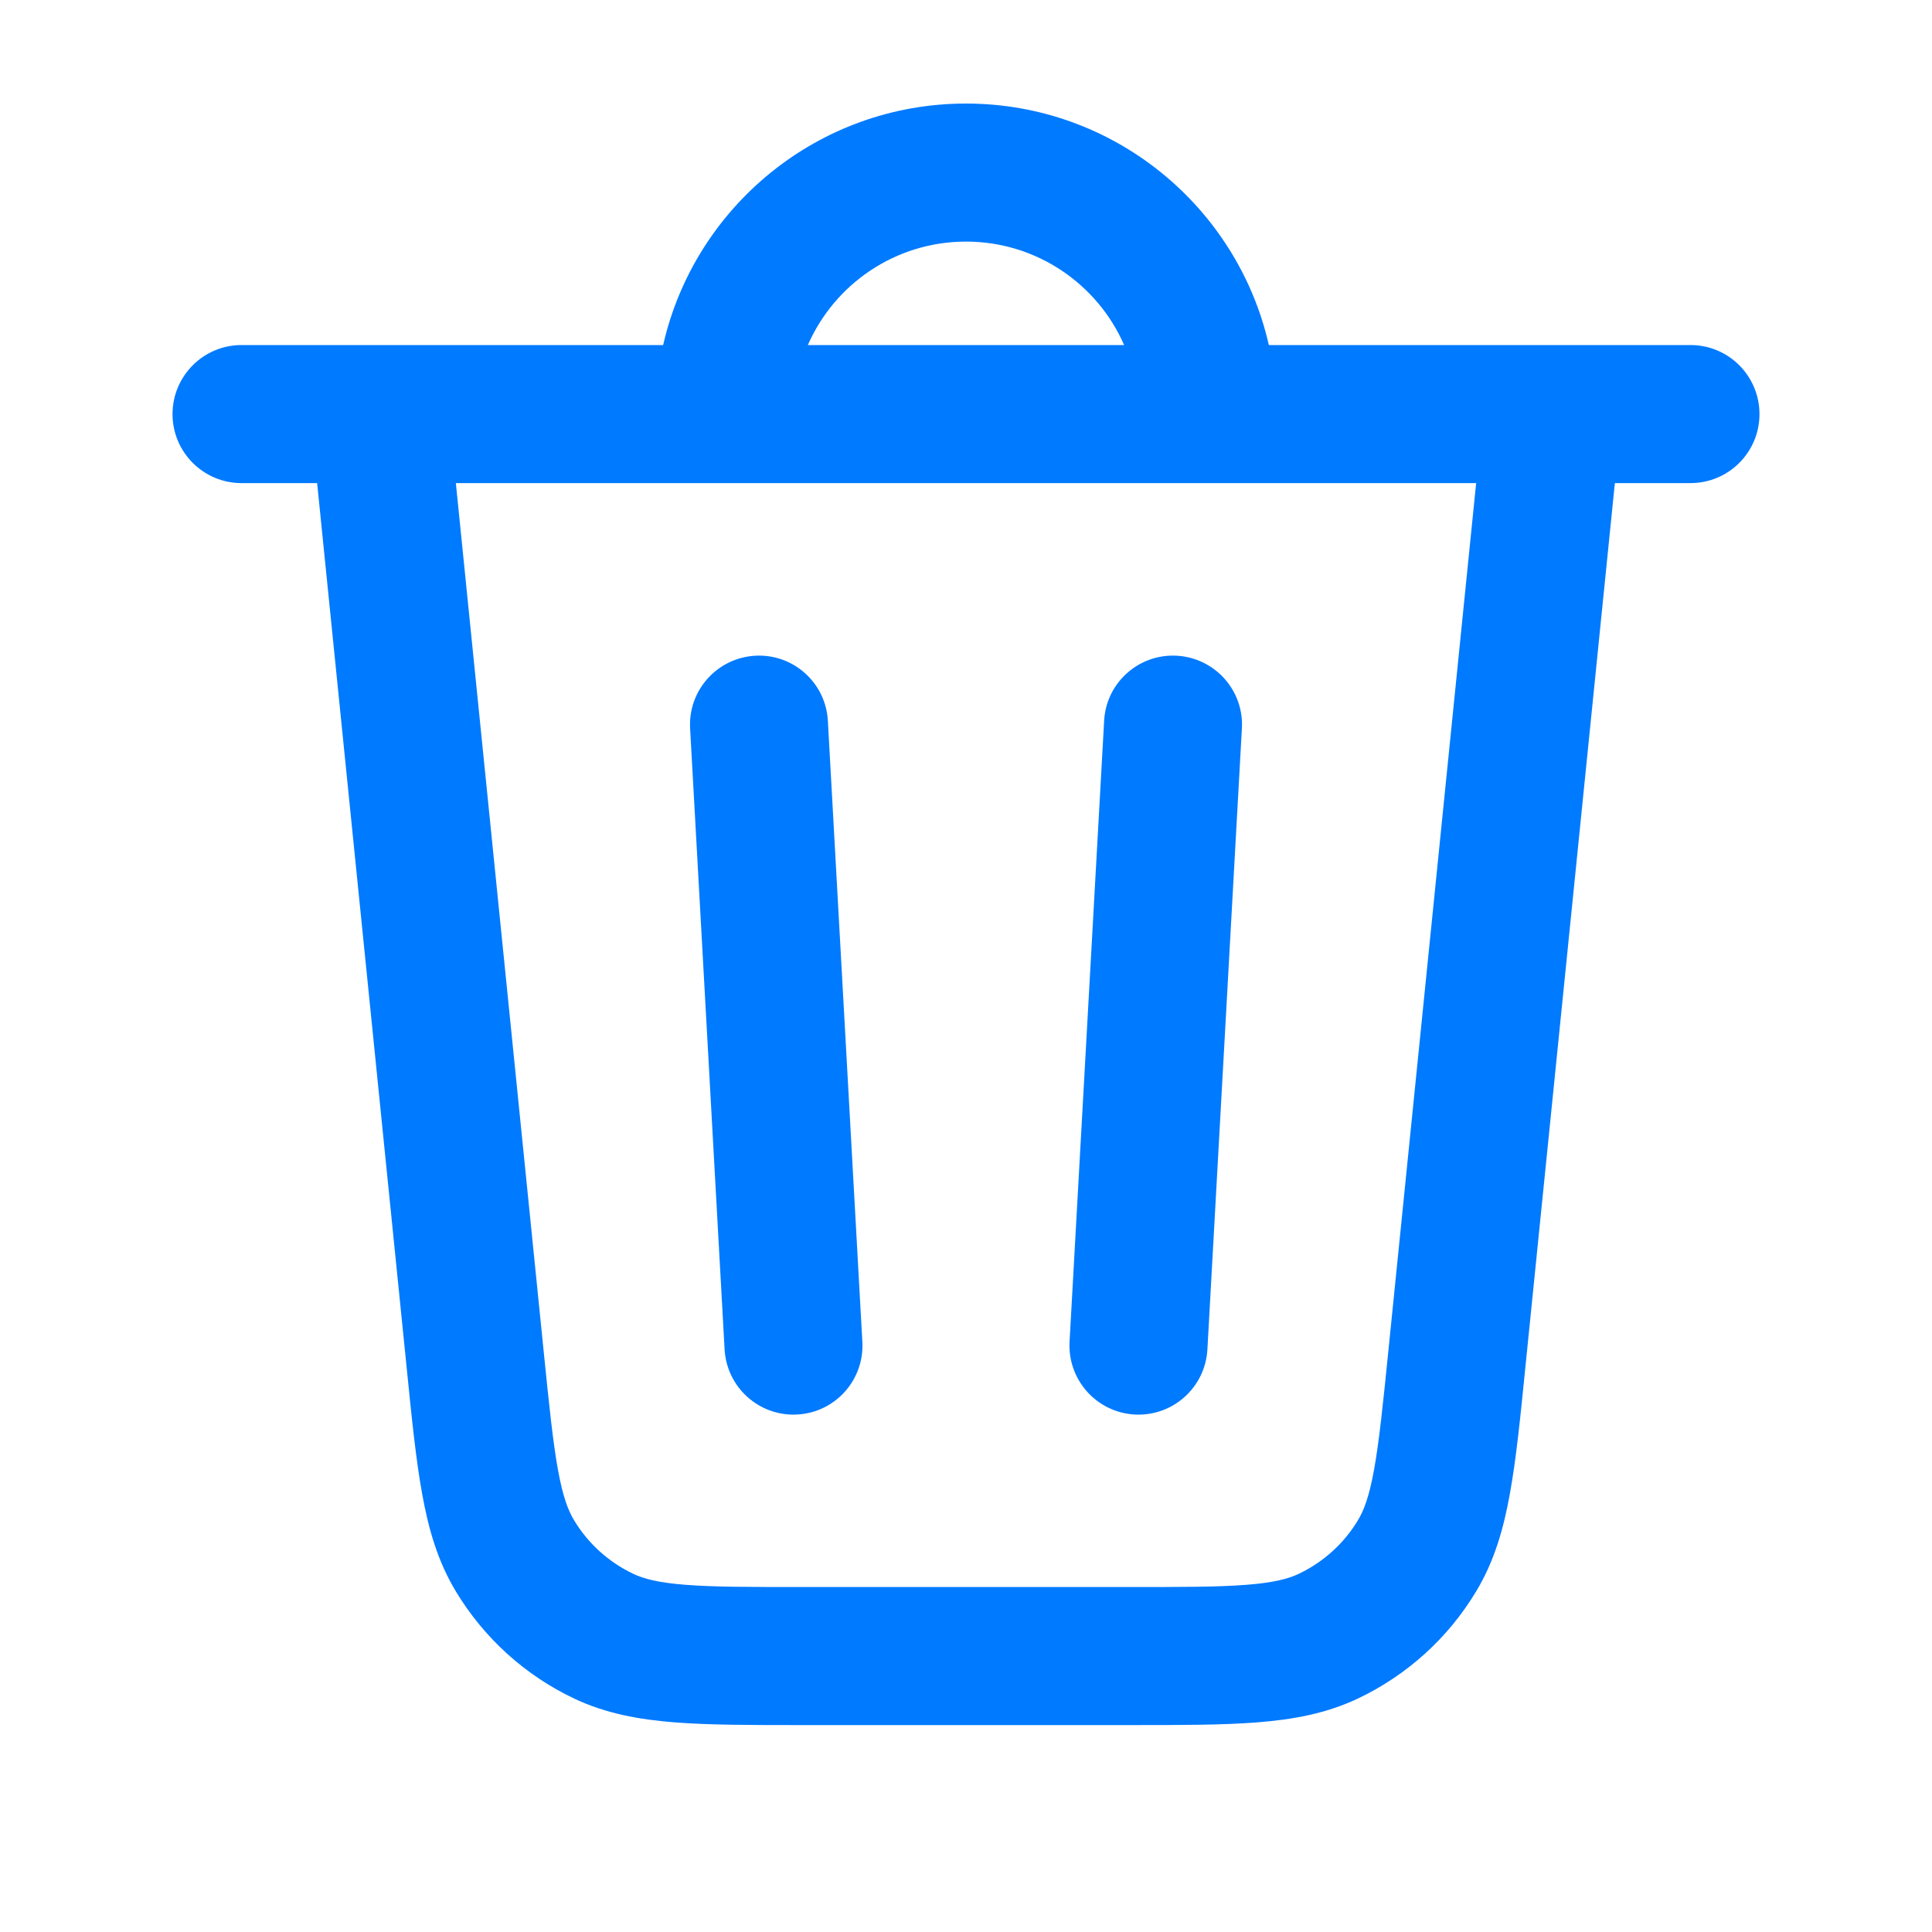
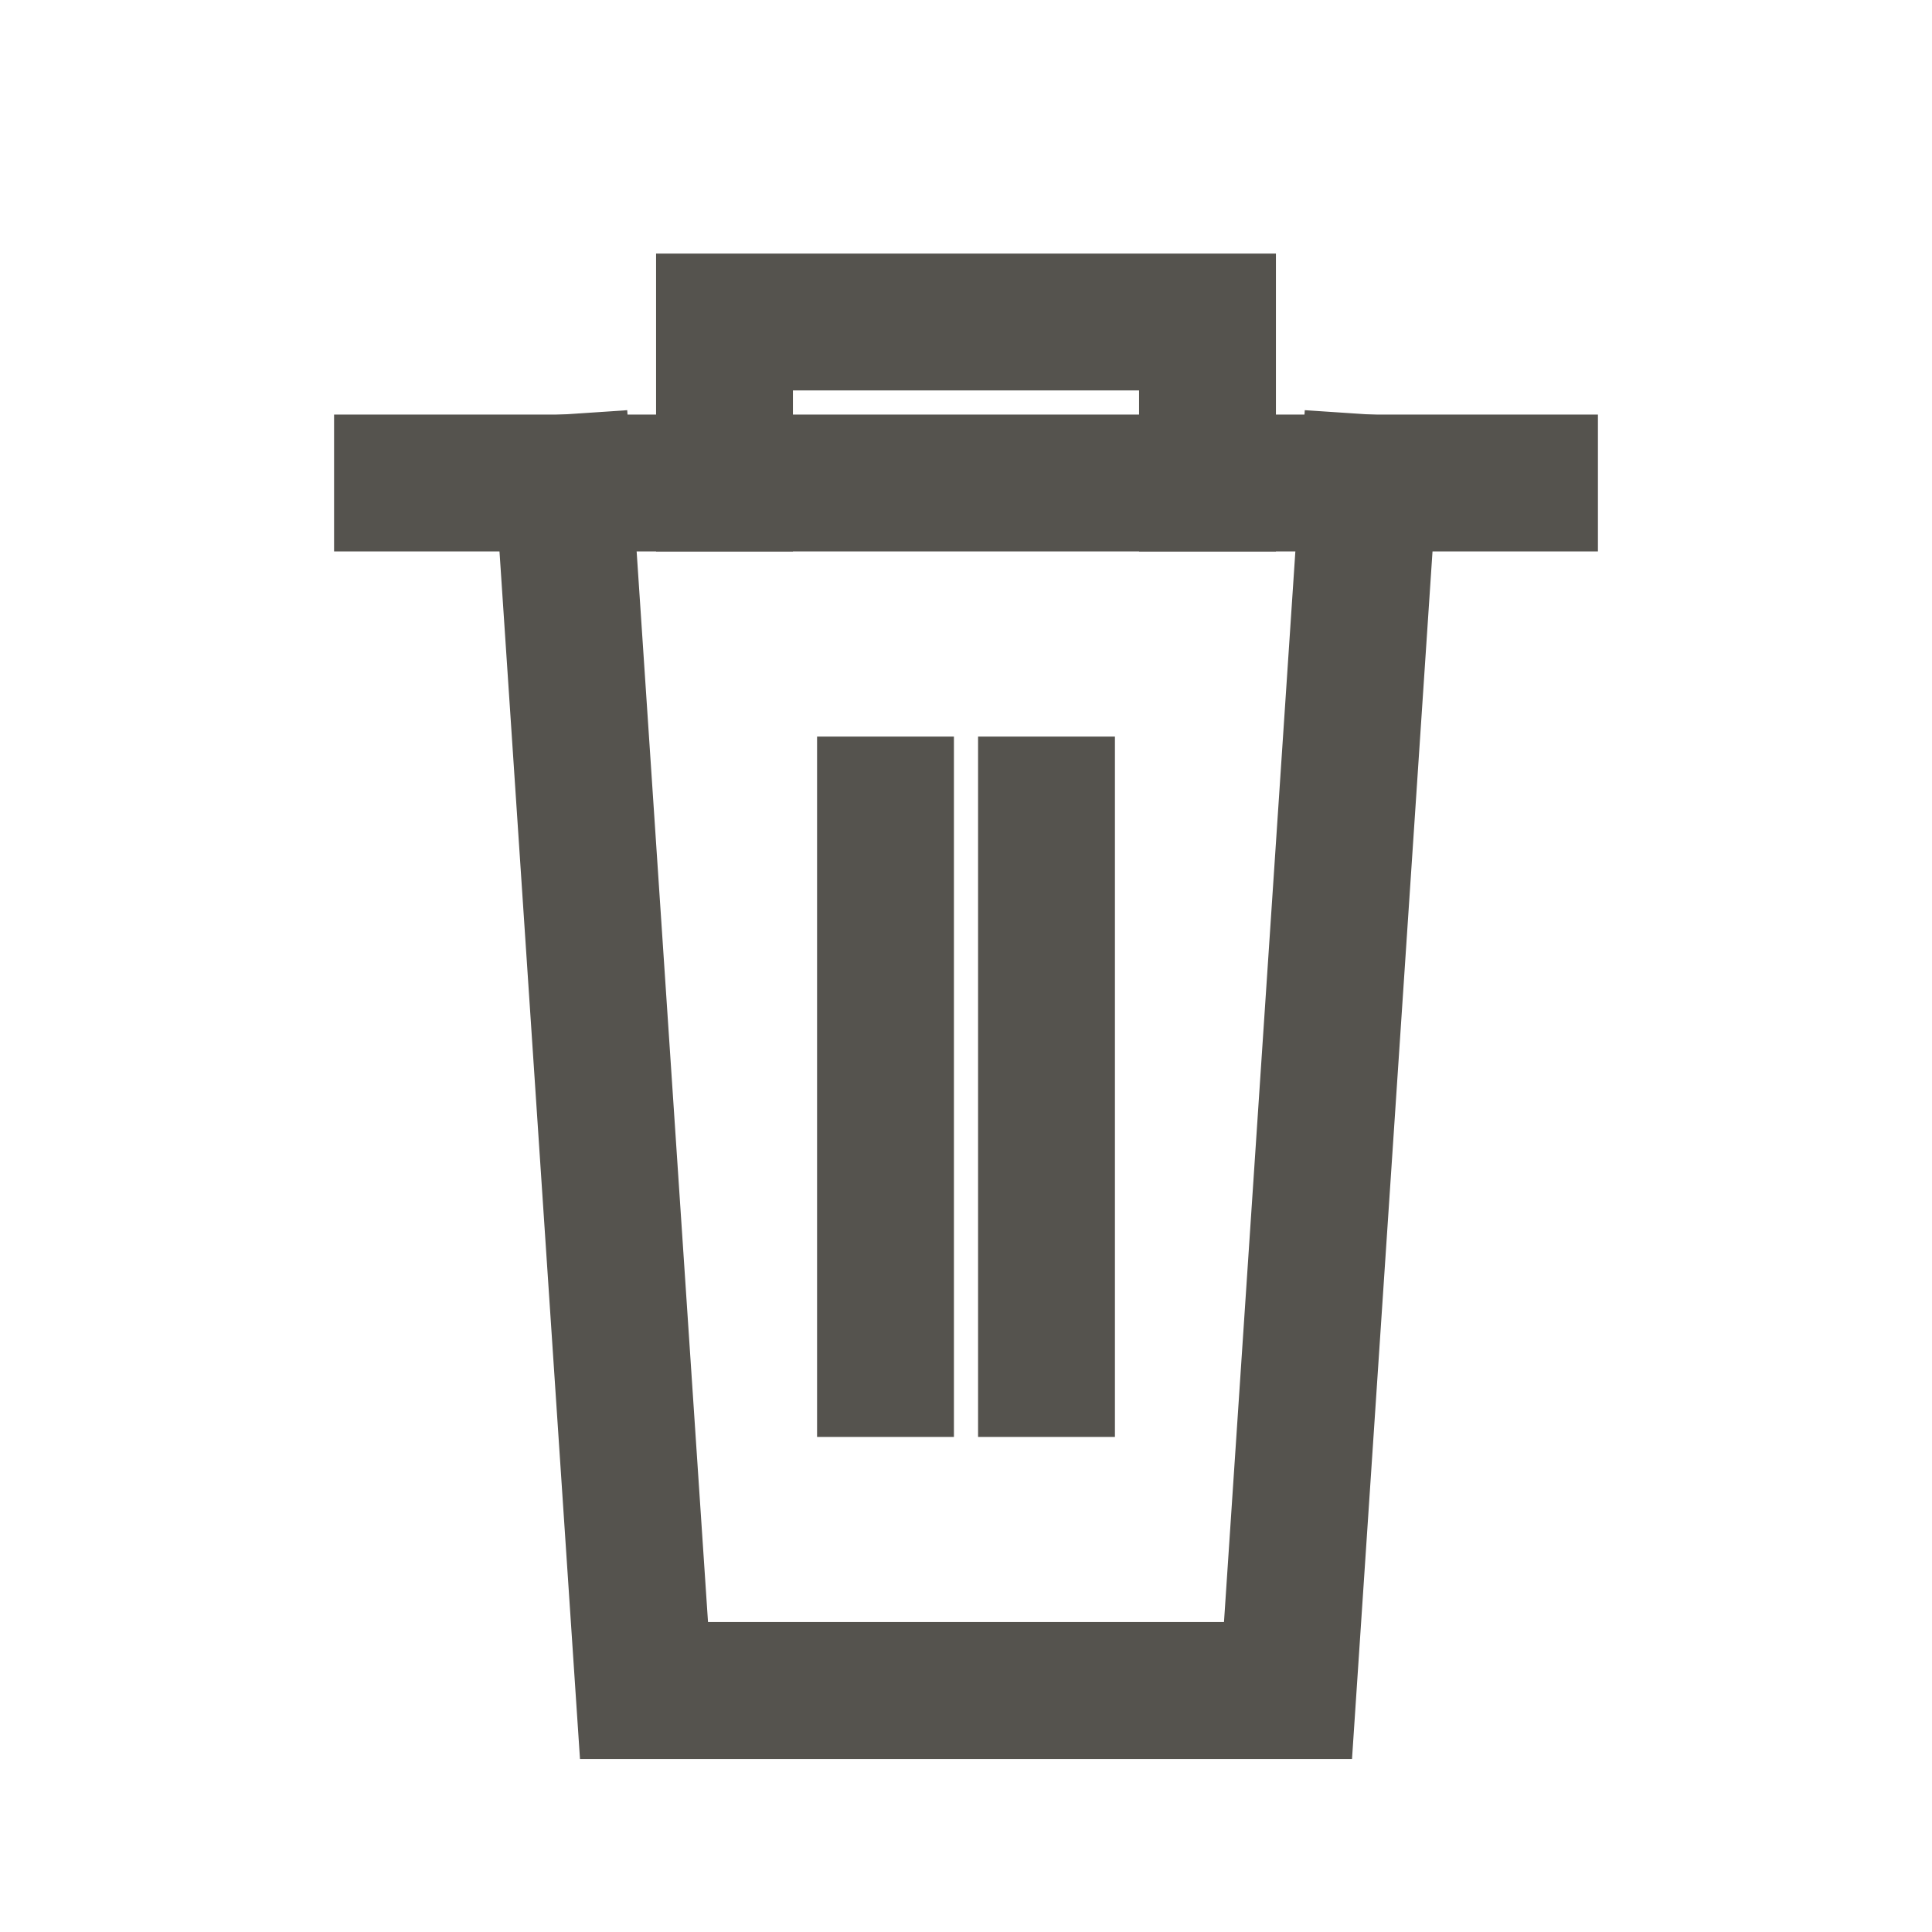
- <svg xmlns="http://www.w3.org/2000/svg" width="20" height="20" viewBox="0 0 20 20" fill="none">
-   <path fill-rule="evenodd" clip-rule="evenodd" d="M7.818 6.788C7.424 6.81 7.122 7.147 7.144 7.54L7.501 13.969C7.523 14.363 7.86 14.665 8.254 14.643C8.648 14.621 8.949 14.284 8.927 13.89L8.57 7.461C8.548 7.067 8.211 6.766 7.818 6.788Z" fill="#007AFF" />
-   <path fill-rule="evenodd" clip-rule="evenodd" d="M12.182 6.788C12.576 6.81 12.878 7.147 12.856 7.54L12.499 13.969C12.477 14.363 12.14 14.665 11.746 14.643C11.352 14.621 11.051 14.284 11.072 13.89L11.43 7.461C11.451 7.067 11.789 6.766 12.182 6.788Z" fill="#007AFF" />
-   <path fill-rule="evenodd" clip-rule="evenodd" d="M2.5 3.572C2.106 3.572 1.786 3.892 1.786 4.287C1.786 4.681 2.106 5.001 2.5 5.001H3.283L4.21 14.16C4.262 14.681 4.306 15.113 4.37 15.464C4.436 15.831 4.532 16.164 4.719 16.474C5.01 16.957 5.437 17.344 5.947 17.585C6.274 17.739 6.616 17.801 6.987 17.83C7.343 17.858 7.777 17.858 8.301 17.858H11.699C12.223 17.858 12.657 17.858 13.013 17.83C13.384 17.801 13.726 17.739 14.053 17.585C14.563 17.344 14.991 16.957 15.281 16.474C15.468 16.164 15.564 15.831 15.63 15.464C15.694 15.113 15.738 14.681 15.79 14.16L16.717 5.001H17.5C17.895 5.001 18.214 4.681 18.214 4.287C18.214 3.892 17.895 3.572 17.5 3.572H13.135C12.81 2.141 11.53 1.072 10 1.072C8.47 1.072 7.19 2.141 6.865 3.572H2.5ZM5.628 13.988C5.684 14.544 5.723 14.92 5.775 15.21C5.826 15.492 5.881 15.636 5.943 15.738C6.088 15.979 6.302 16.172 6.557 16.293C6.664 16.343 6.813 16.384 7.098 16.406C7.392 16.429 7.77 16.429 8.329 16.429H11.671C12.23 16.429 12.608 16.429 12.902 16.406C13.187 16.384 13.336 16.343 13.443 16.293C13.698 16.172 13.912 15.979 14.057 15.738C14.119 15.636 14.174 15.492 14.225 15.21C14.277 14.92 14.316 14.544 14.372 13.988L15.281 5.001H4.719L5.628 13.988ZM10 2.501C9.268 2.501 8.638 2.942 8.363 3.572H11.637C11.362 2.942 10.732 2.501 10 2.501Z" fill="#007AFF" />
+ <svg xmlns="http://www.w3.org/2000/svg" width="24" height="24" viewBox="0 0 24 24" fill="none" stroke="#55534E" stroke-width="1.7" stroke-linecap="square" stroke-linejoin="miter">
+   <path d="M5 6 L19 6" />
+   <path d="M9 6 L9 4 L15 4 L15 6" />
+   <path d="M7 6 L8 21 L16 21 L17 6" />
+   <path d="M11 10 L11 17" />
+   <path d="M13 10 L13 17" />
</svg>
